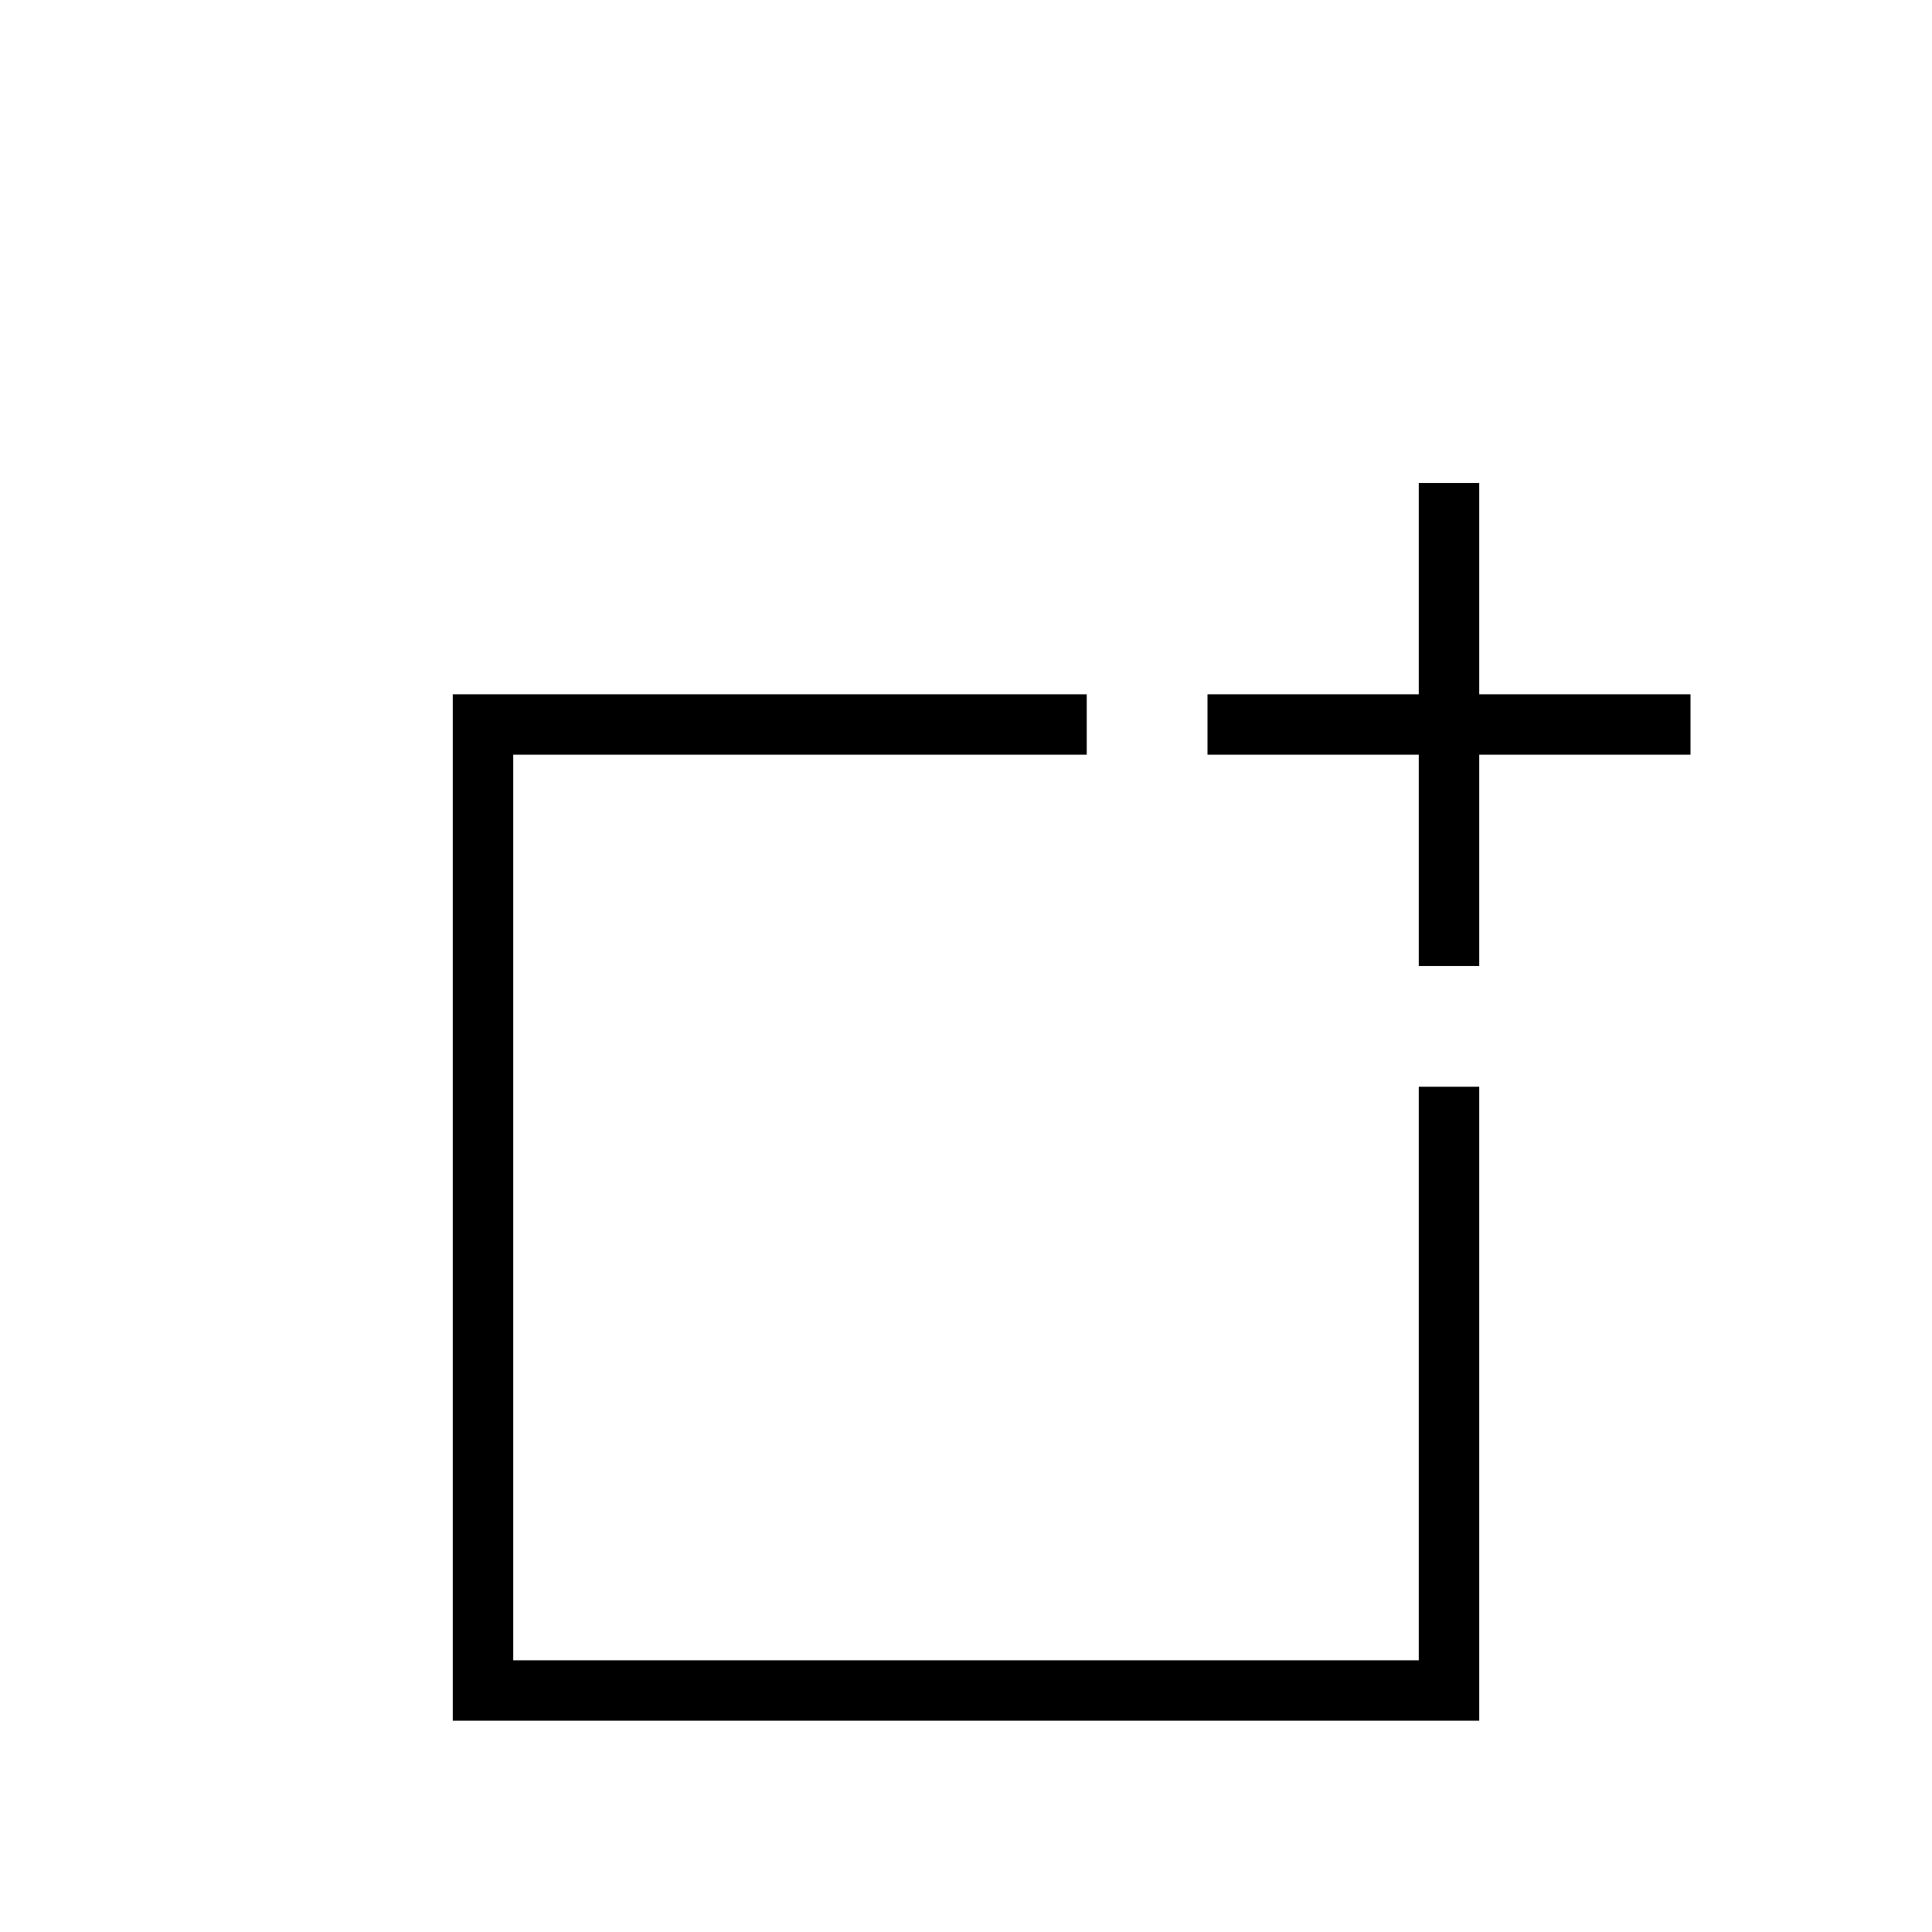
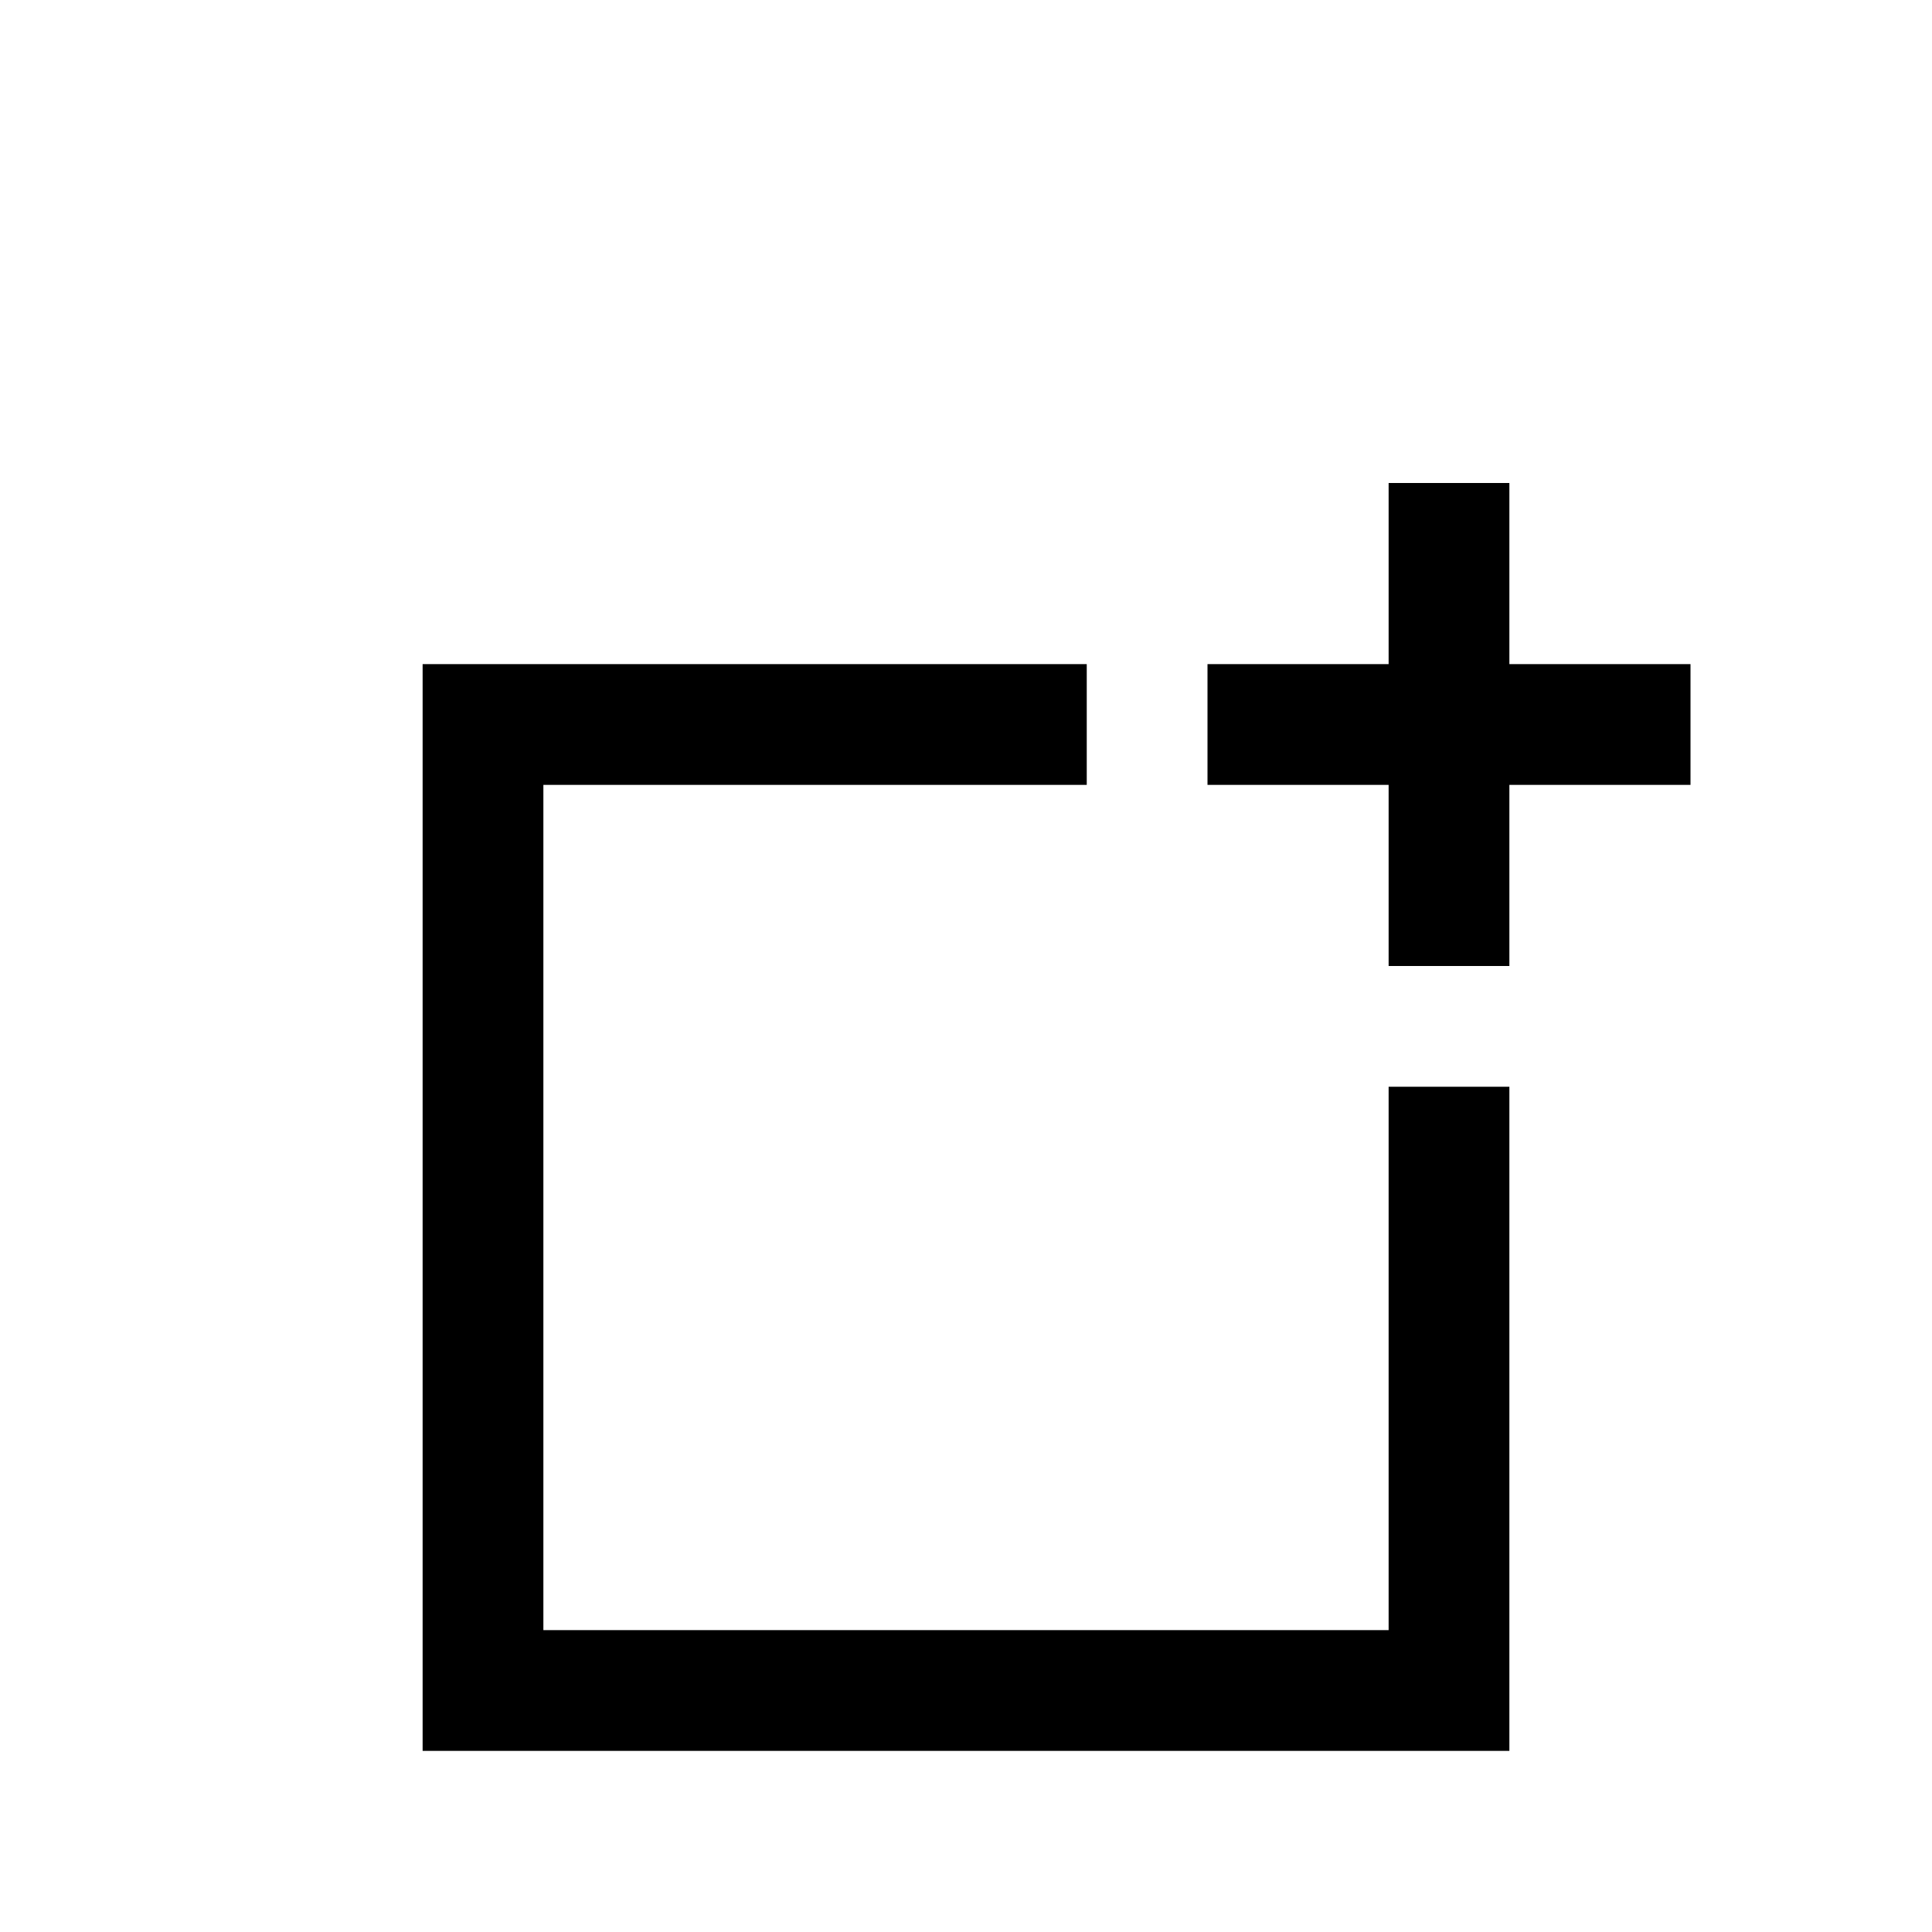
<svg xmlns="http://www.w3.org/2000/svg" version="1.1" viewBox="0 0 16 16">
-   <g fill="none" stroke-width="0.5" stroke="#000">
+   <g fill="none" stroke-width="1" stroke="#000">
    <path d="M 9 6 4 6 4 14 12 14 12 9" />
    <path d="M 12 8  12 4" />
    <path d="M 10 6  14 6" />
  </g>
</svg>
